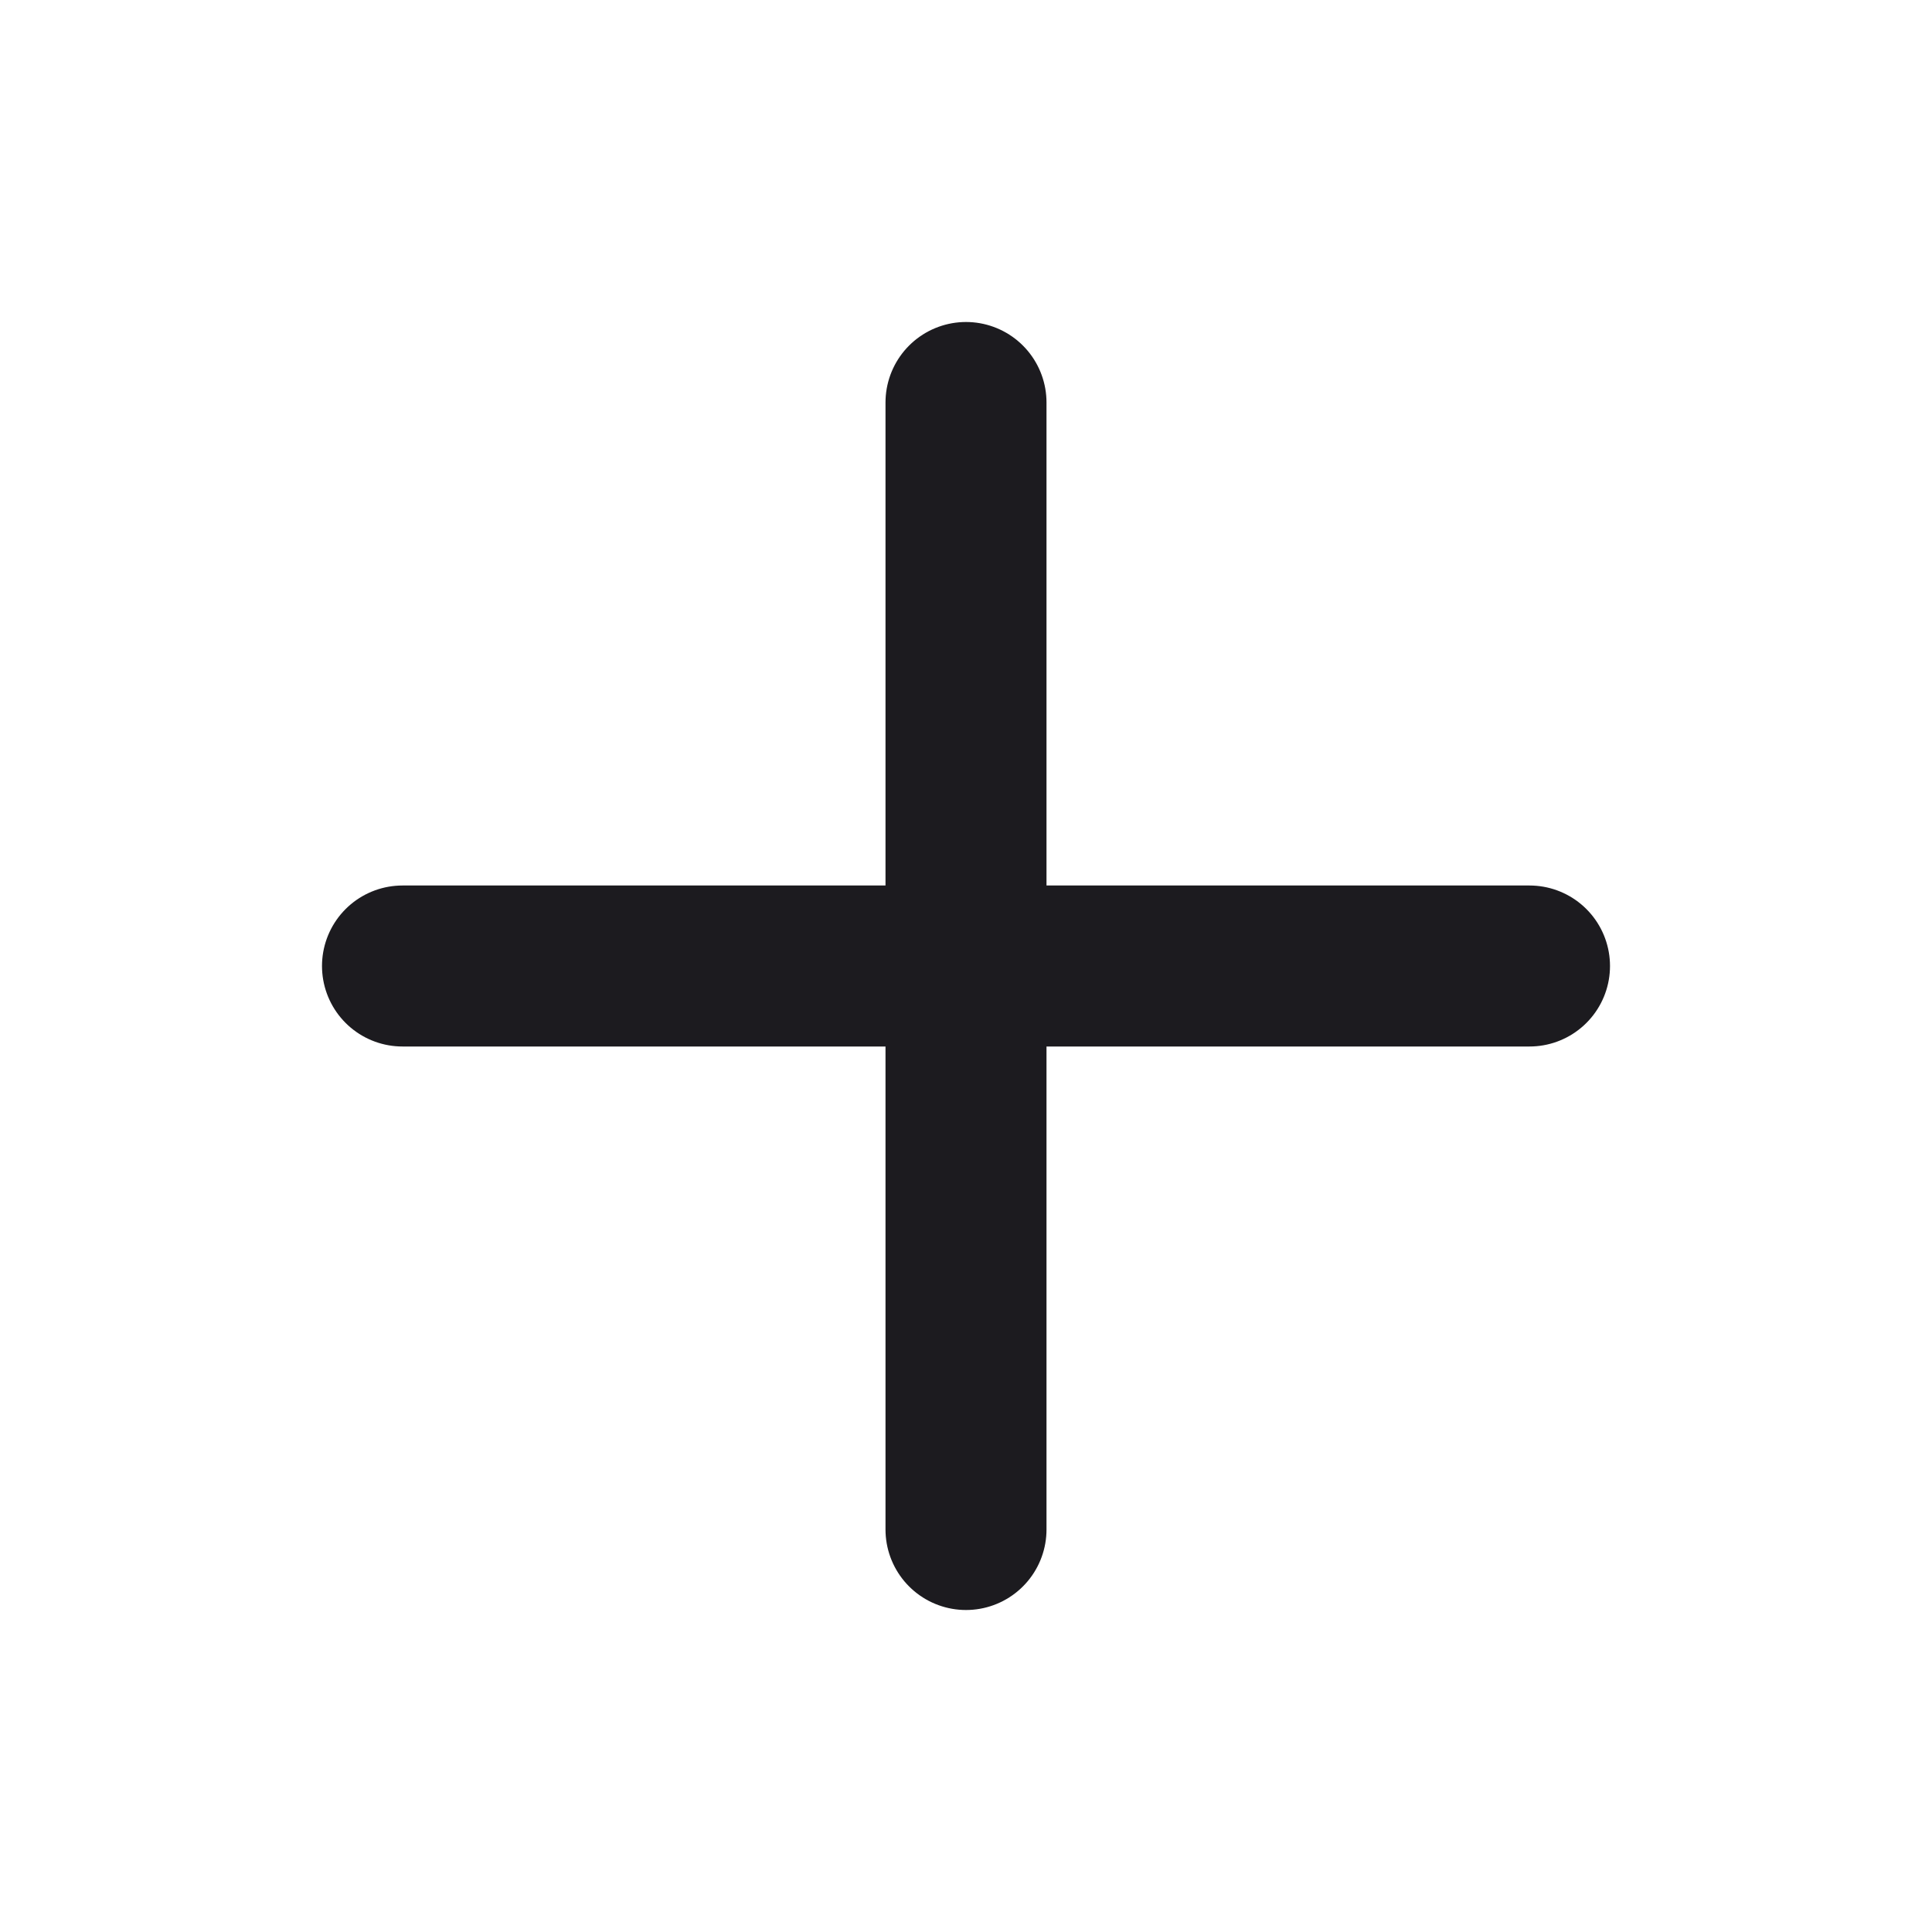
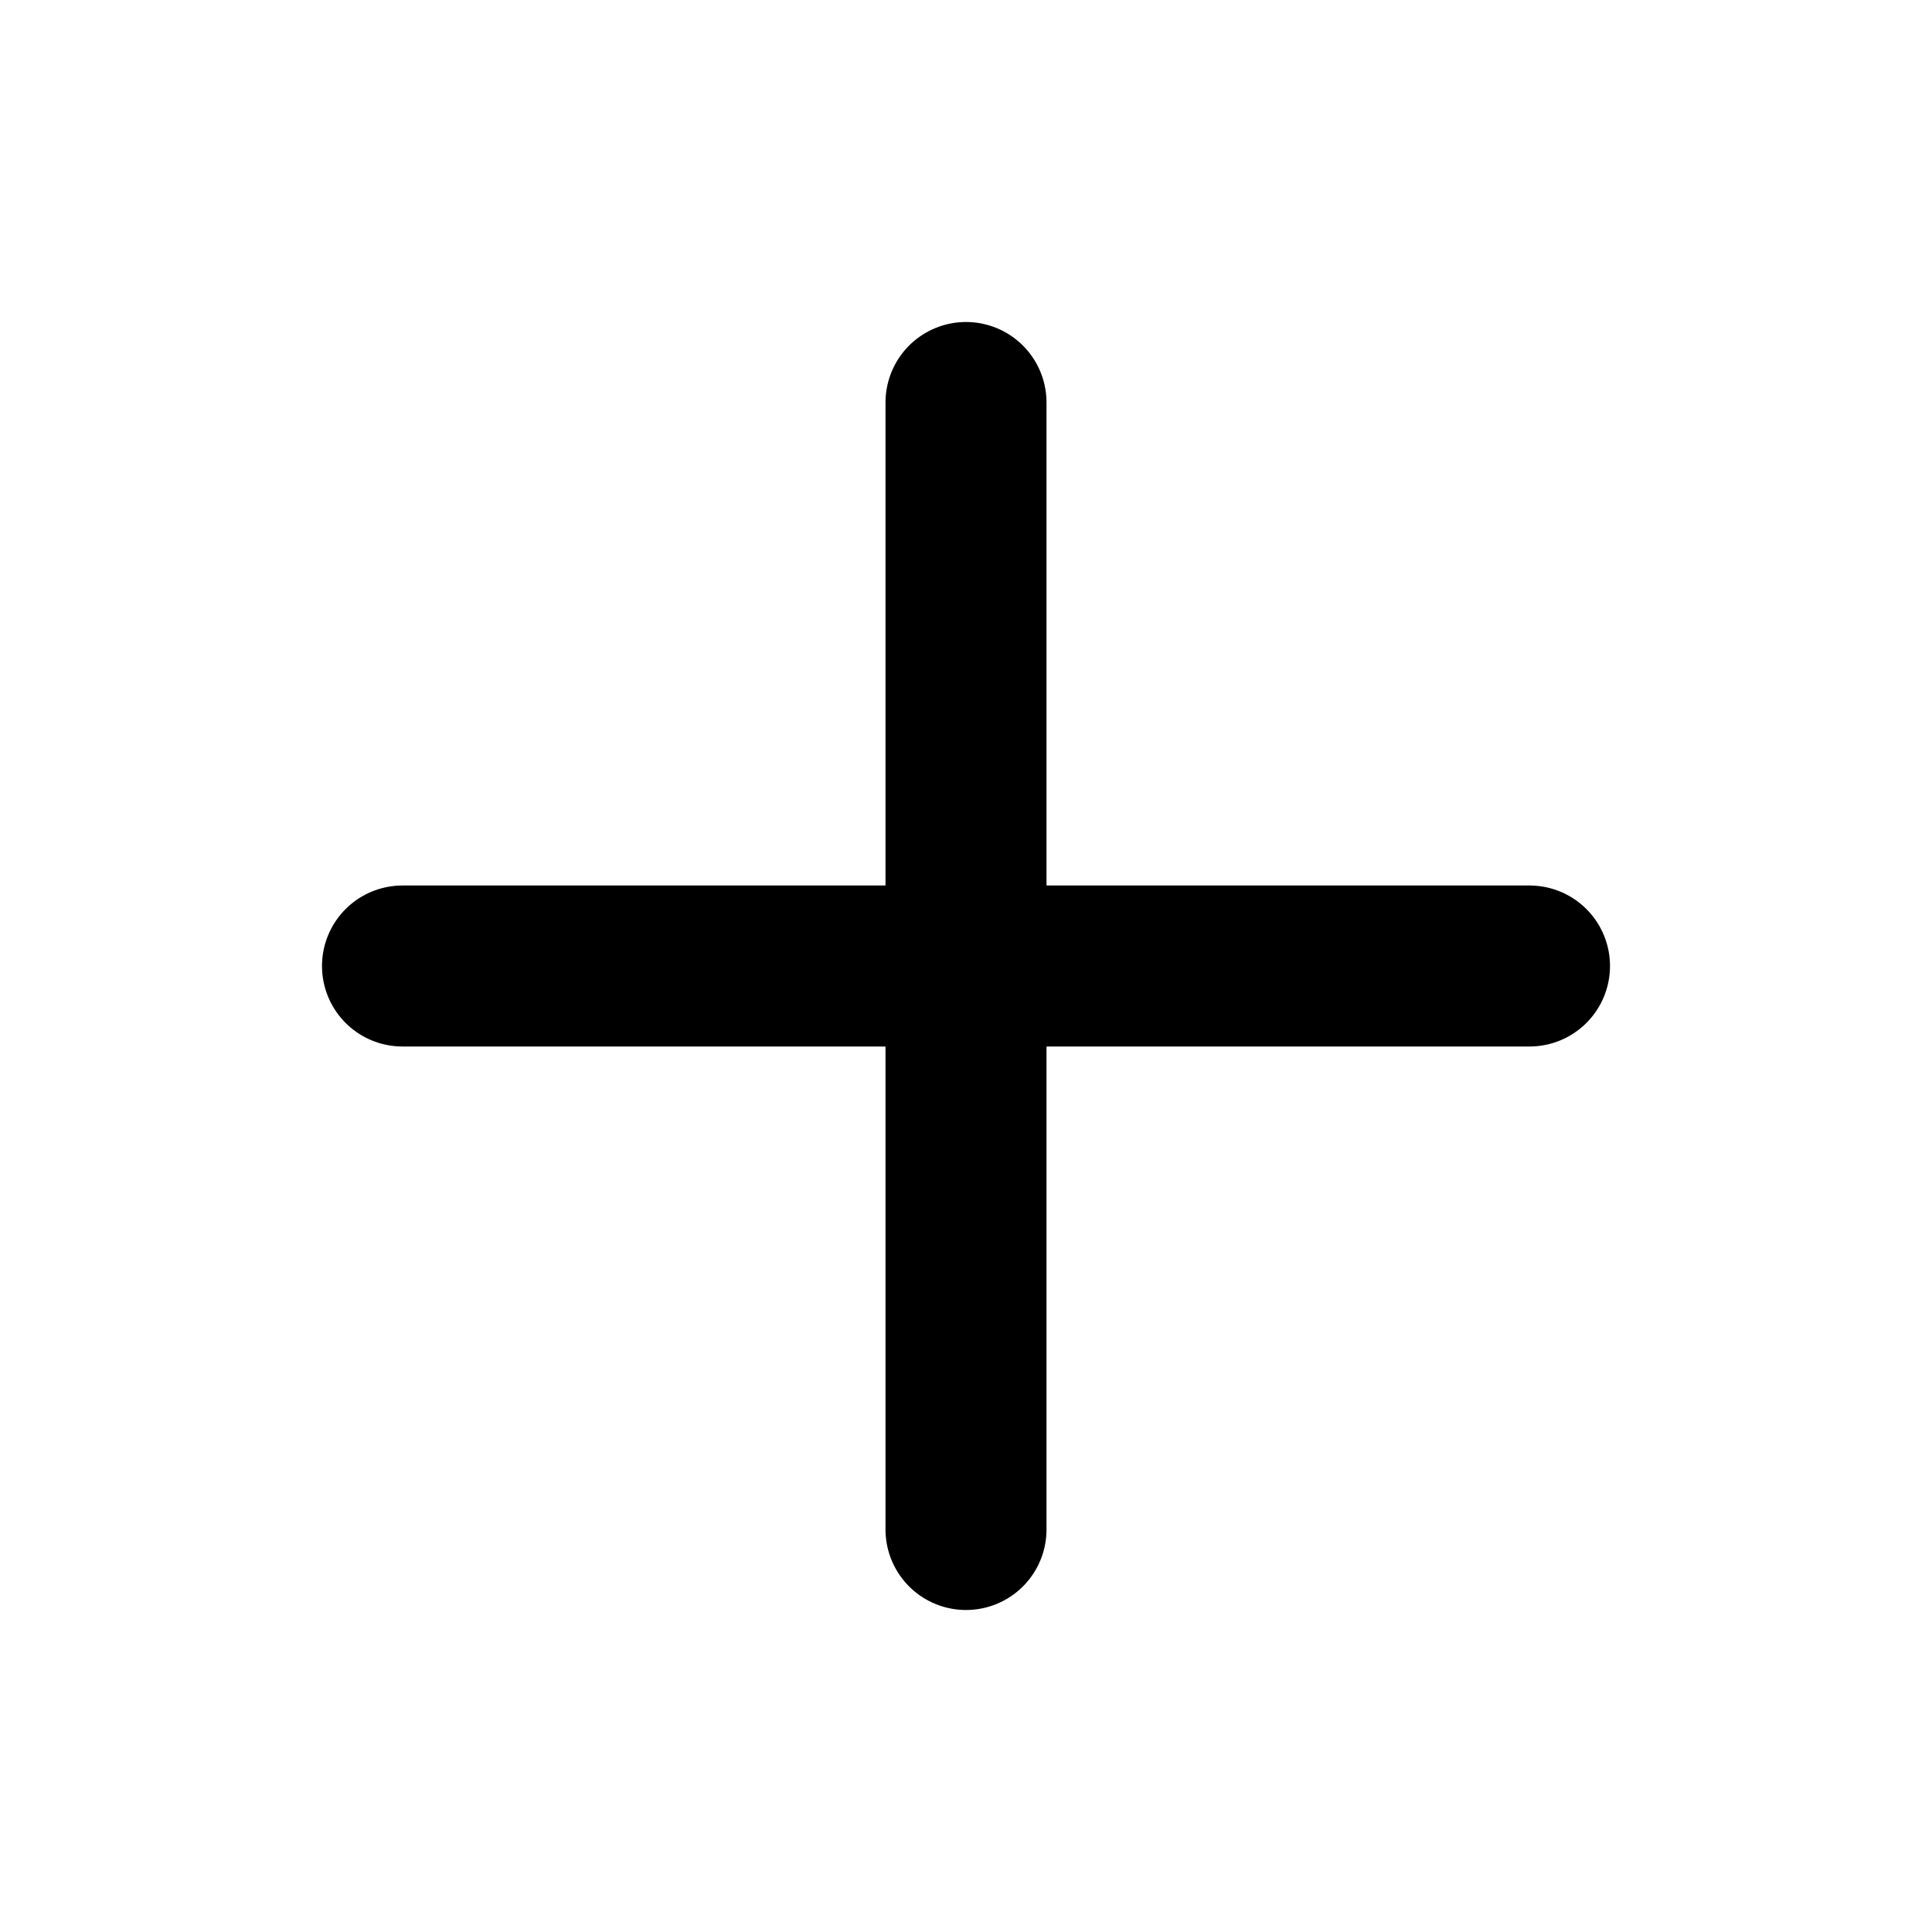
<svg xmlns="http://www.w3.org/2000/svg" width="24" height="24" viewBox="0 0 24 24" fill="none">
-   <path d="M12 5V19M5 12H19" stroke="#1C1B1F" stroke-width="2" stroke-linecap="round" stroke-linejoin="round" />
+   <path d="M12 5V19M5 12H19" stroke="currentColor" stroke-width="2" stroke-linecap="round" stroke-linejoin="round" />
</svg>
